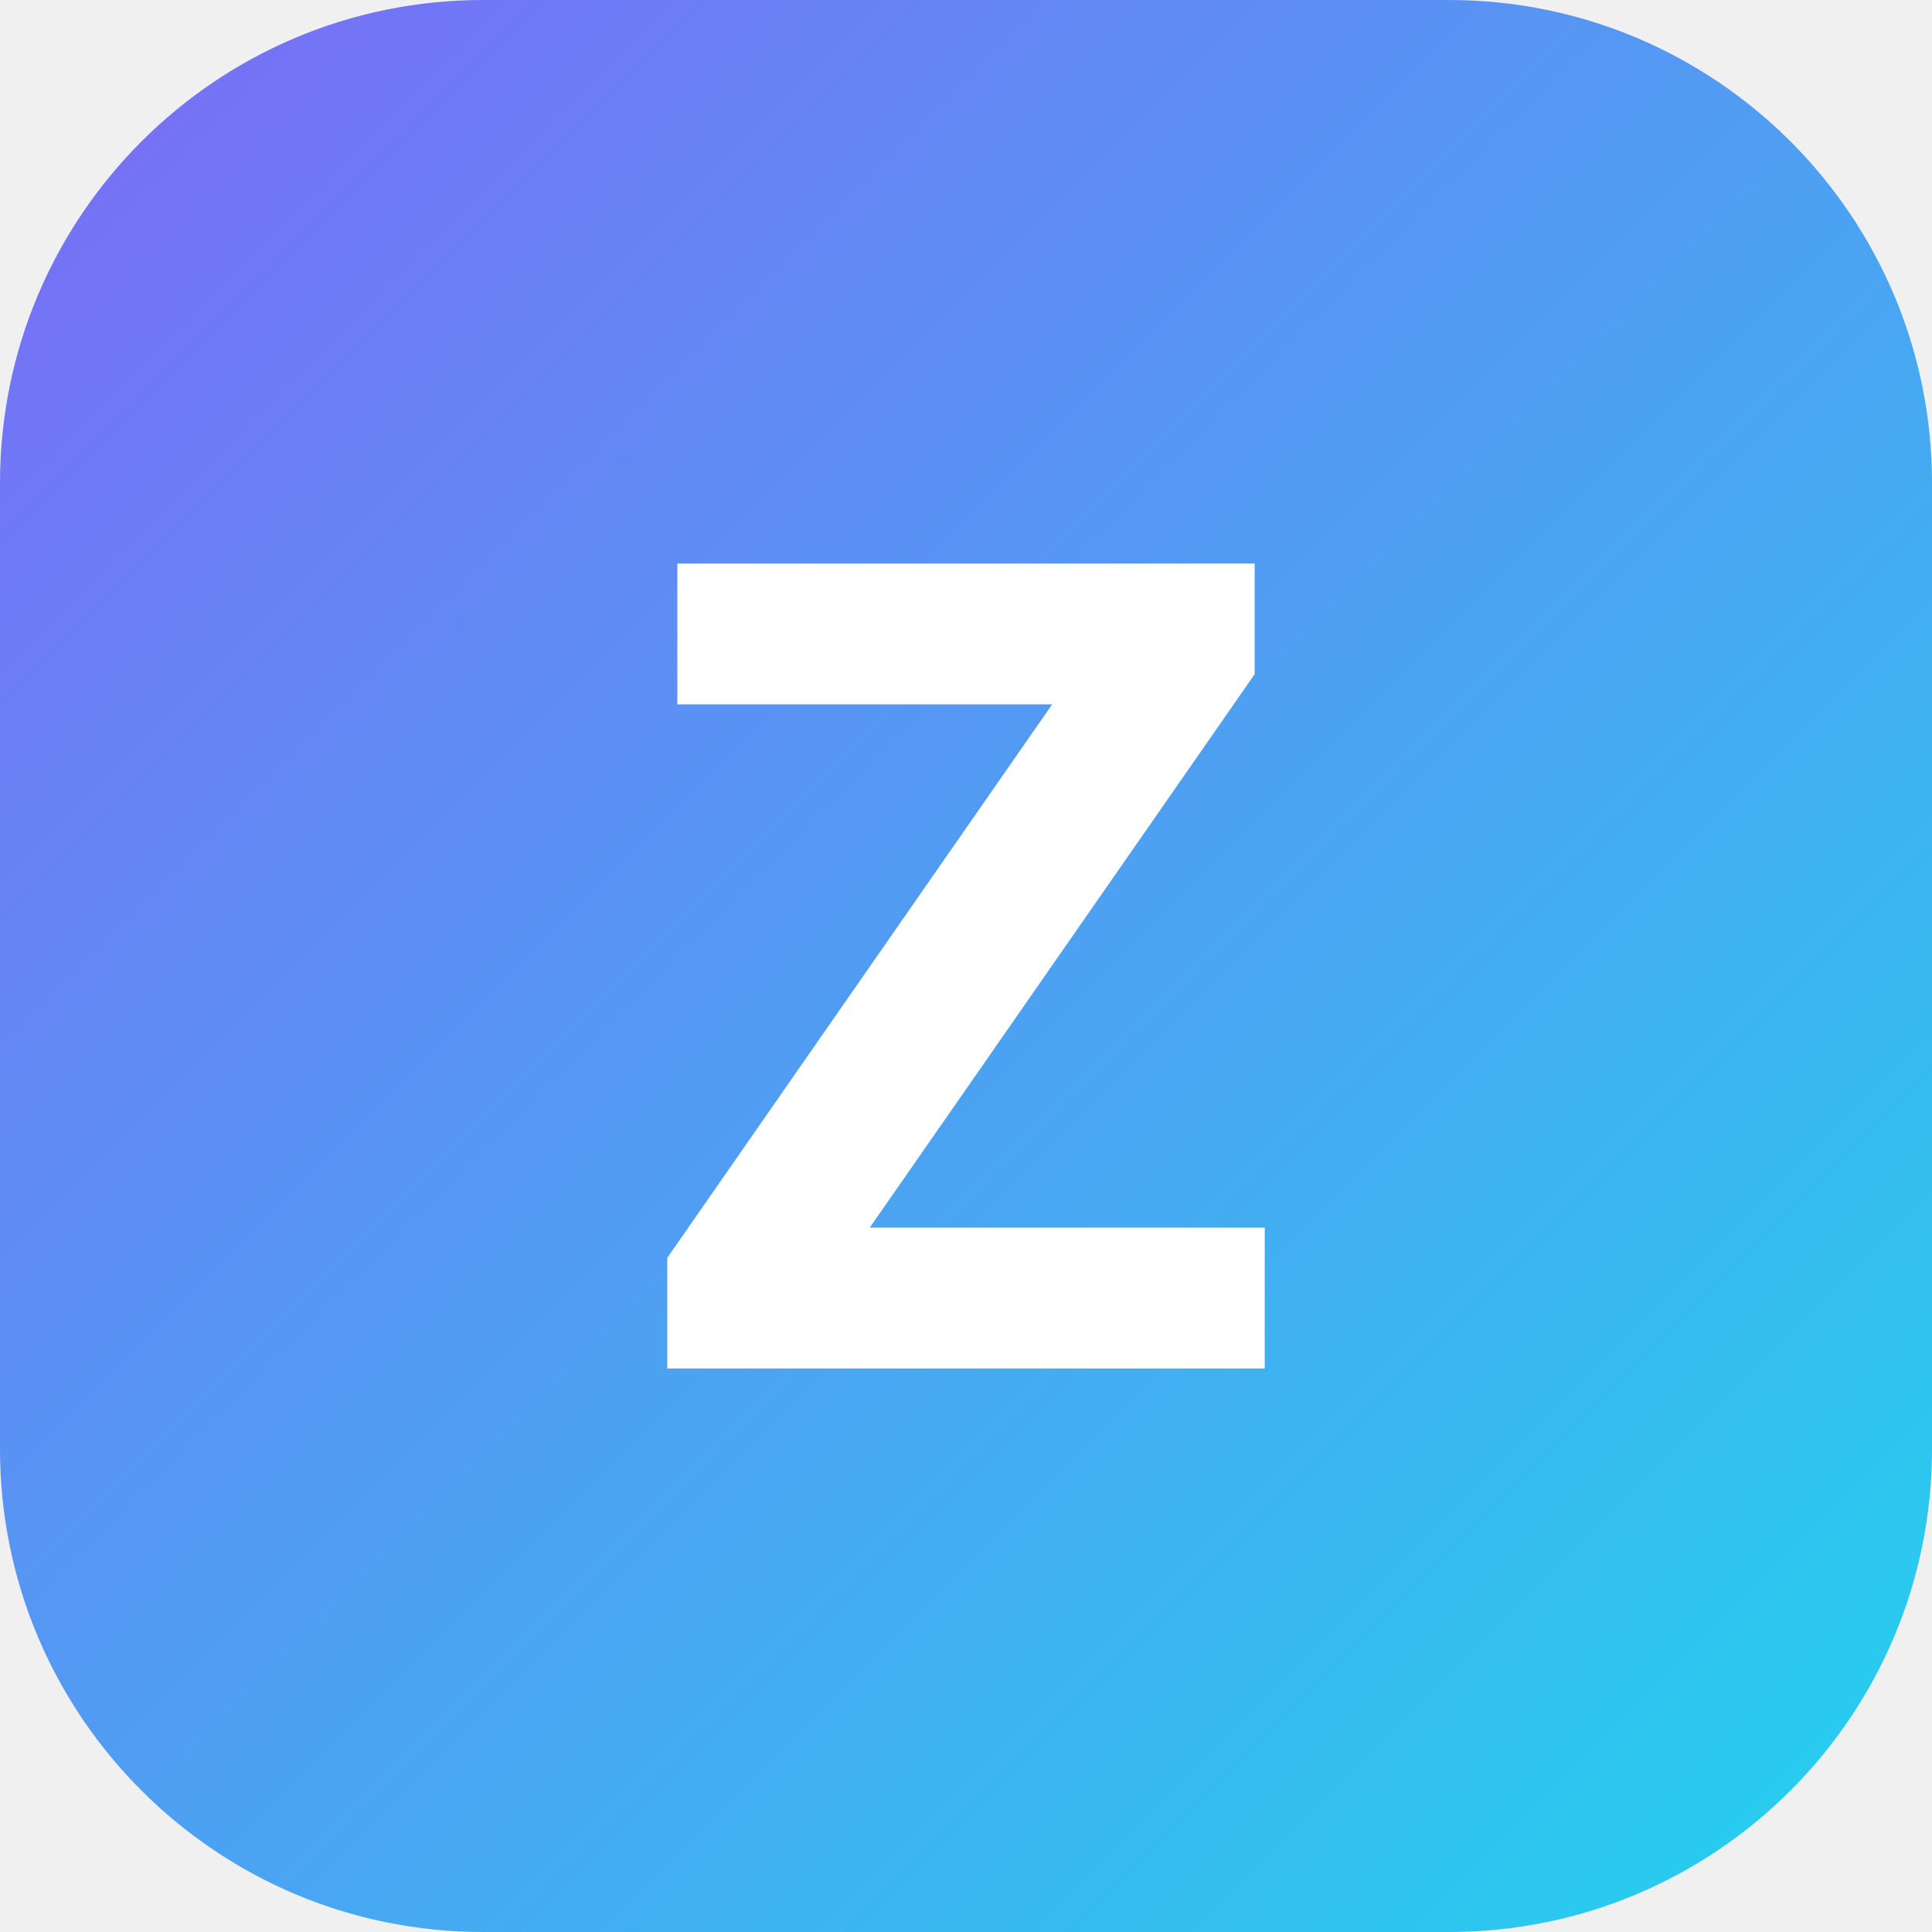
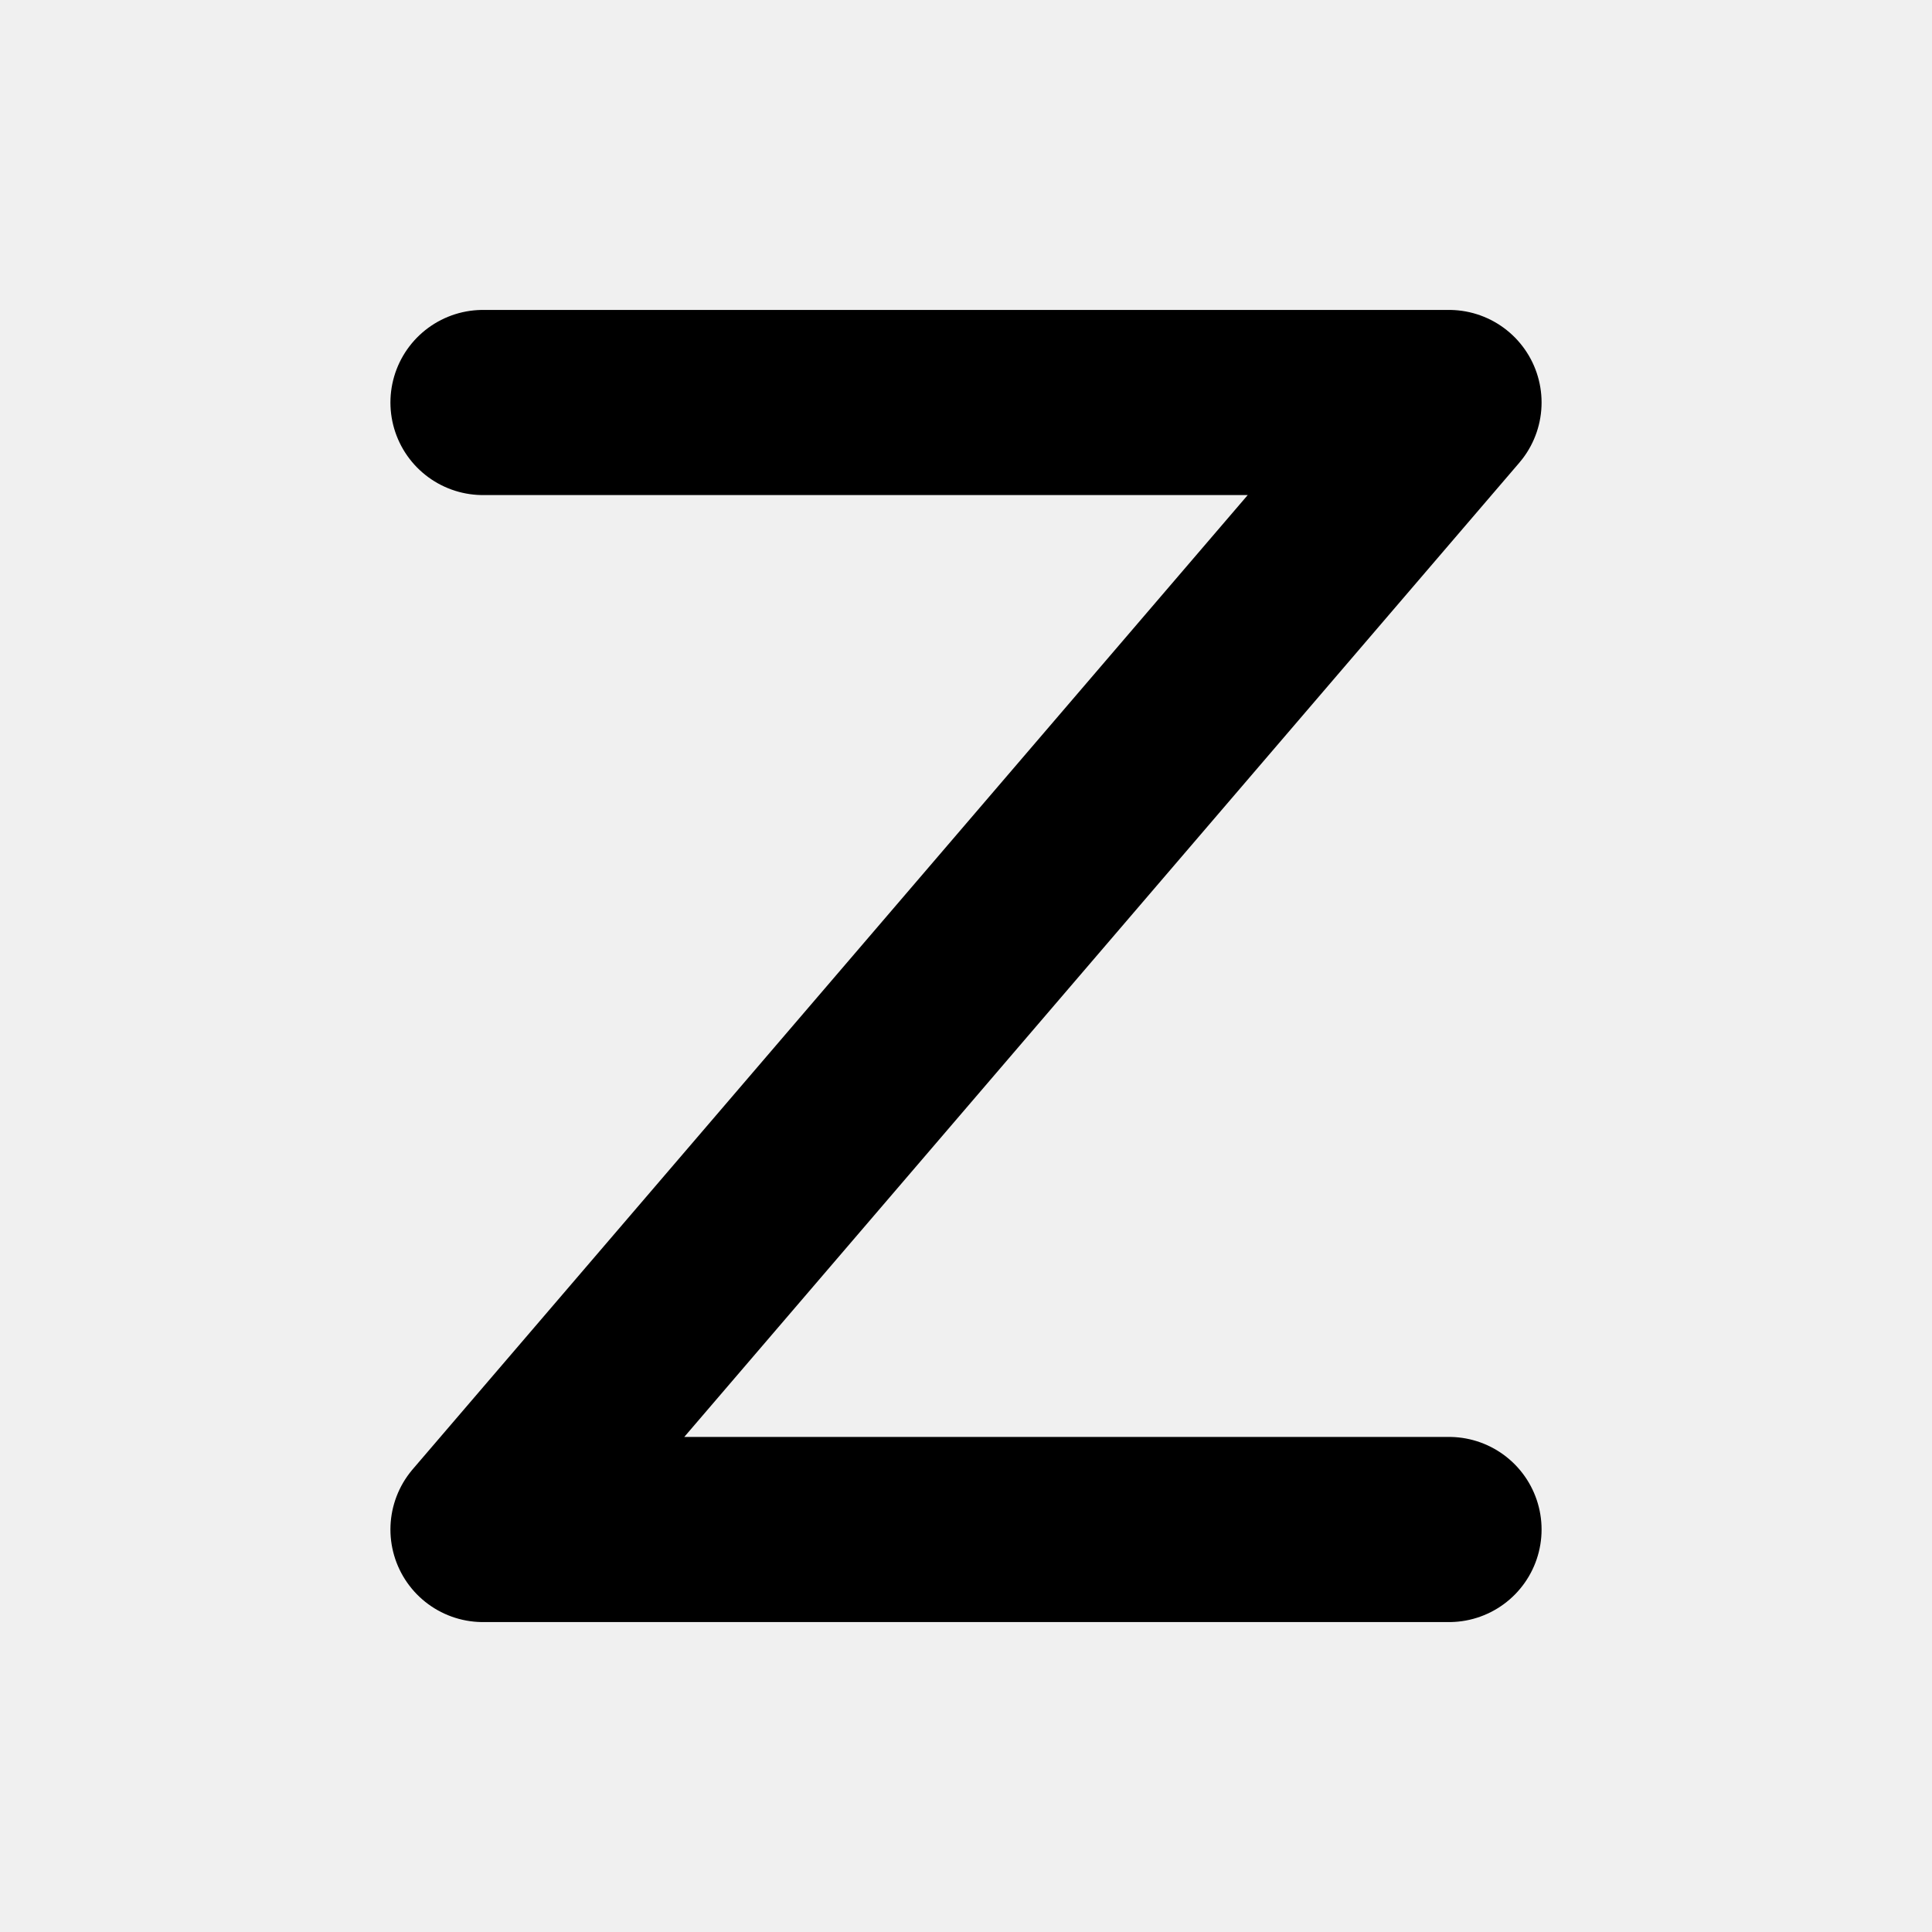
- <svg xmlns="http://www.w3.org/2000/svg" viewBox="0 0 24 24" fill="none">
-   <defs>
-     <linearGradient id="zg" x1="0%" y1="0%" x2="100%" y2="100%">
-       <stop offset="0%" style="stop-color:#7c6af7" />
-       <stop offset="100%" style="stop-color:#22d3ee" />
-     </linearGradient>
-   </defs>
-   <rect width="24" height="24" rx="6" fill="url(#zg)" />
-   <text x="12" y="17" text-anchor="middle" font-family="system-ui,sans-serif" font-weight="900" font-size="14" fill="white" letter-spacing="-1">Z</text>
+ <svg xmlns="http://www.w3.org/2000/svg" viewBox="0 0 24 24" fill="none" stroke="currentColor" stroke-width="2.3" stroke-linecap="round" stroke-linejoin="round">
+   <path d="M6 5 H18 L6 19 H18" />
</svg>
